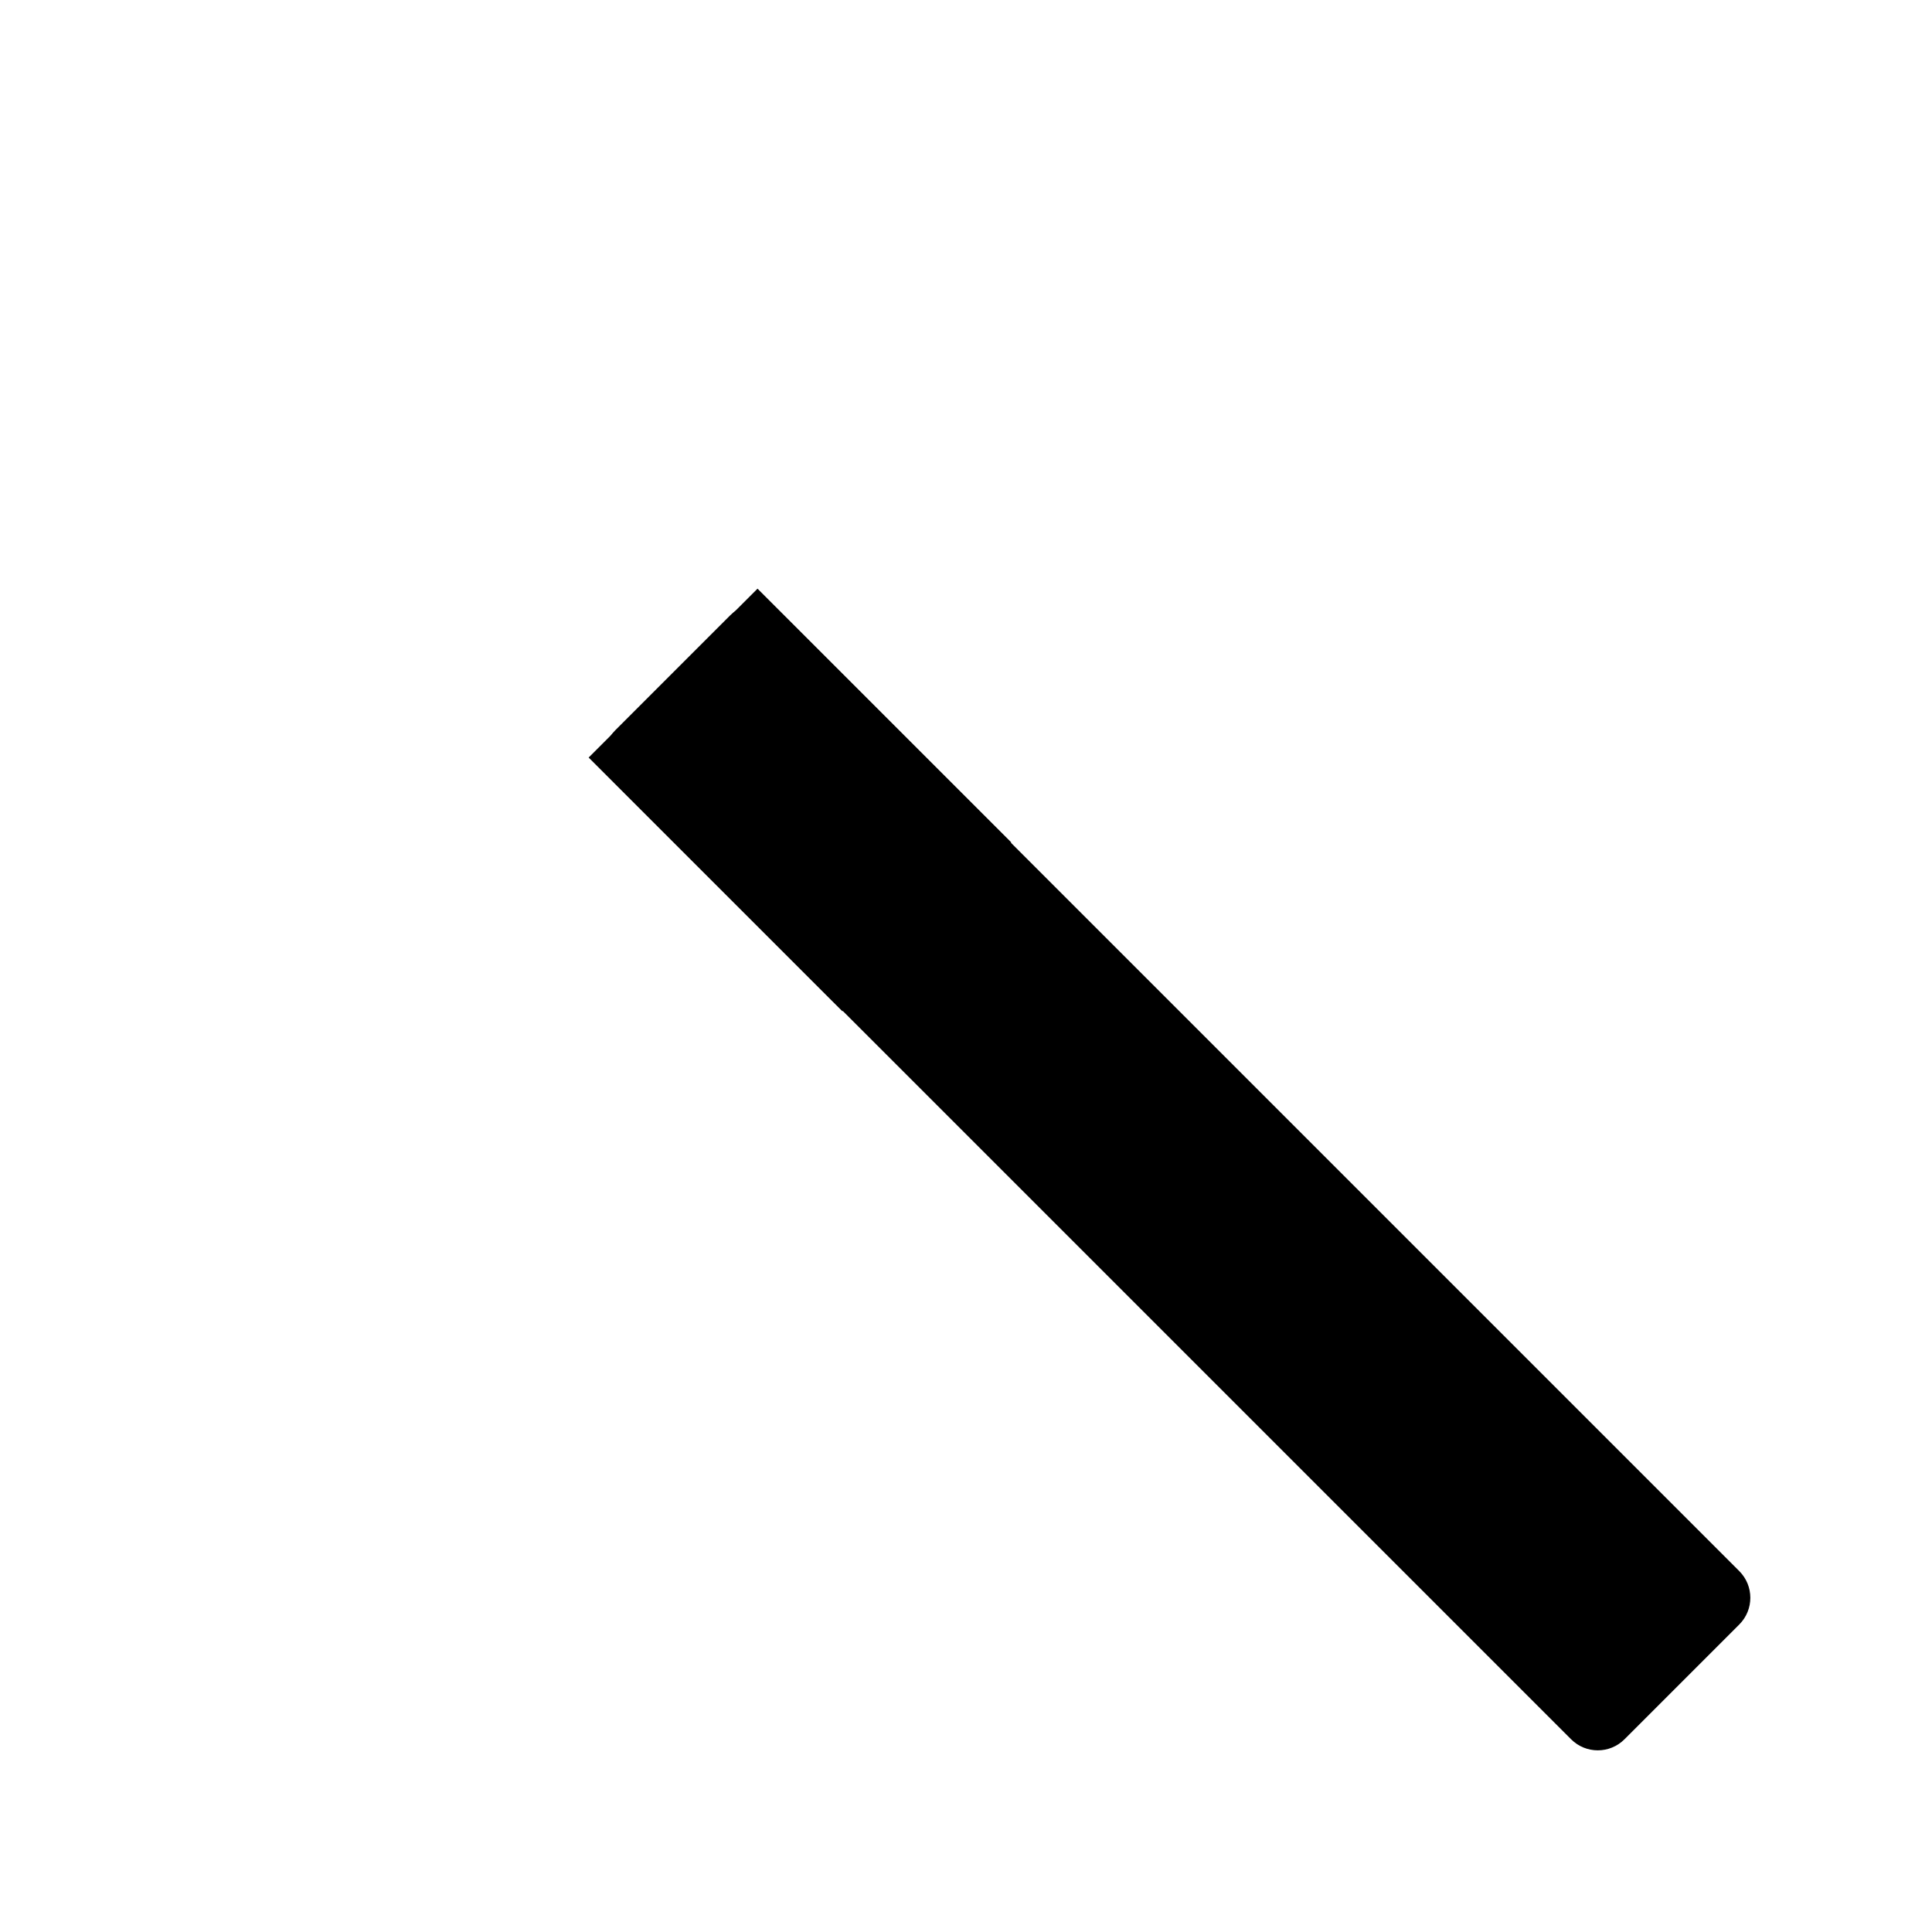
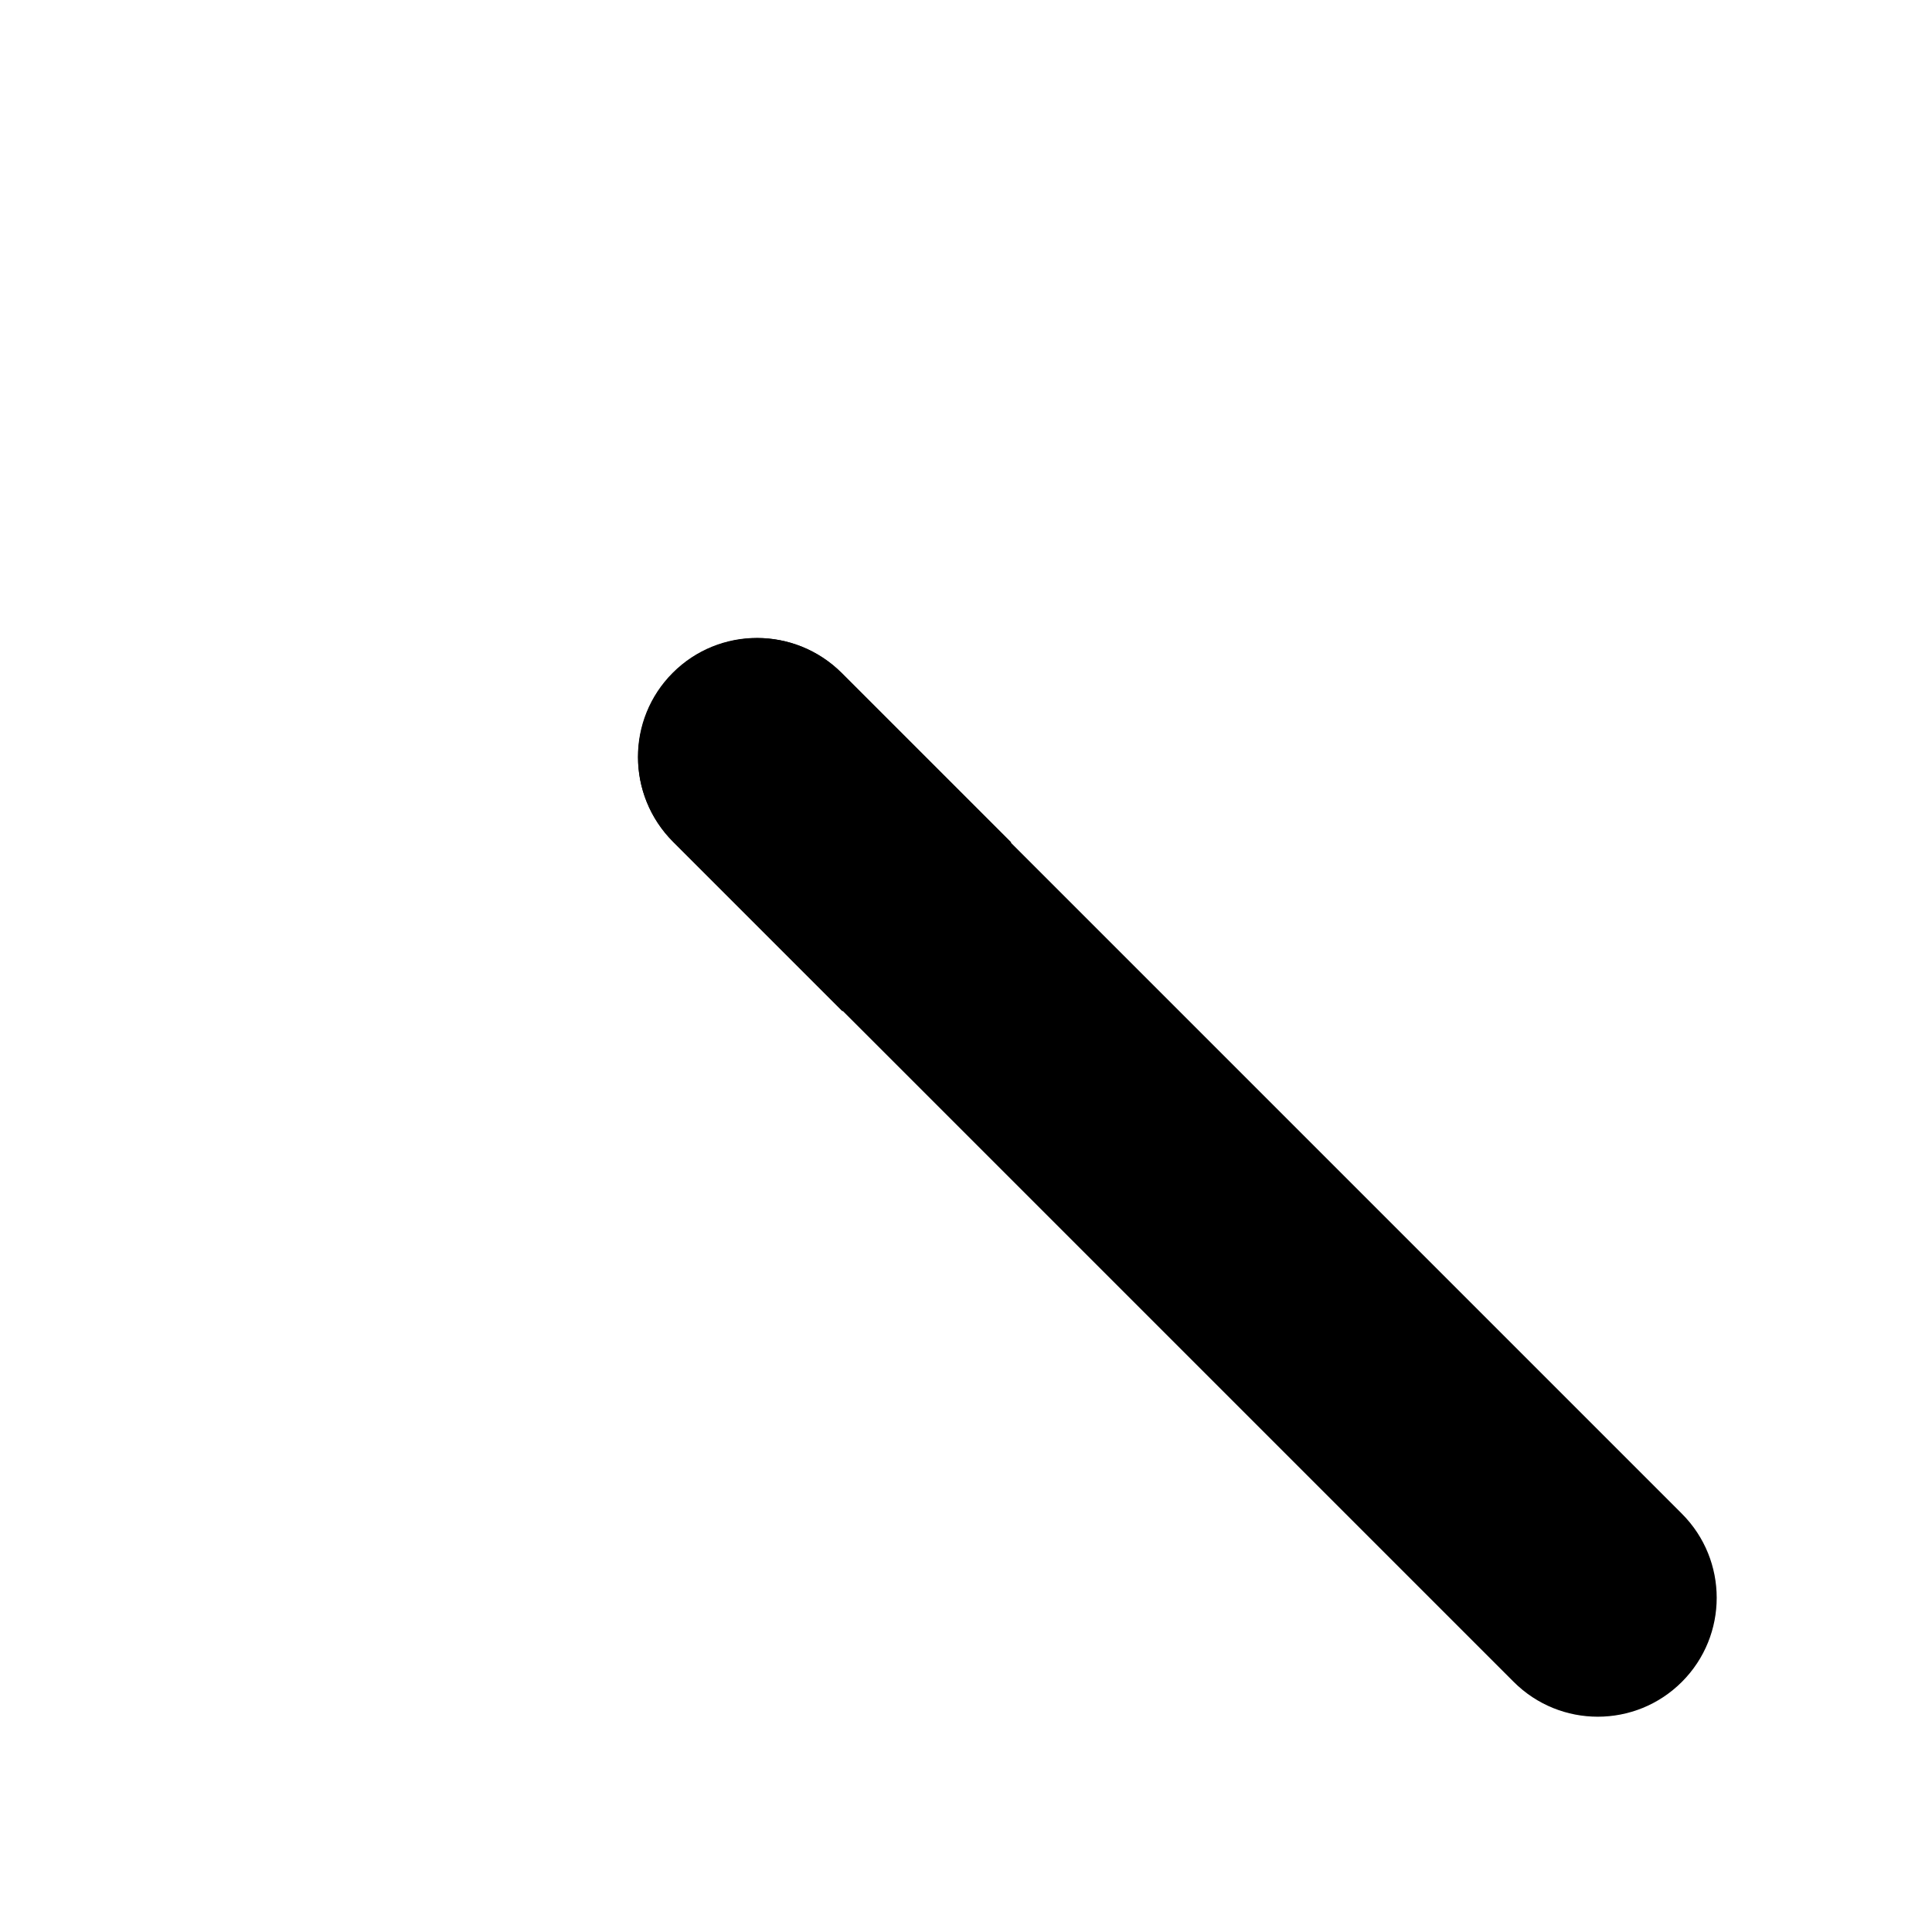
- <svg xmlns="http://www.w3.org/2000/svg" class="ionicon" viewBox="0 0 512 512">
-   <rect x="280.48" y="122.9" width="63.03" height="378.2" rx="10" ry="10" transform="rotate(-45 312.002 311.994)" stroke-miterlimit="10" class="ionicon-fill-none ionicon-stroke-width" />
-   <path d="M156 200.757l44.753-44.753L268 223.25l-44.753 44.753z" />
-   <path stroke-linecap="round" stroke-miterlimit="10" d="M48 192h48M90.18 90.18l33.94 33.94M192 48v48M293.82 90.18l-33.94 33.94M124.12 259.88l-33.94 33.94" class="ionicon-stroke-width" />
+ <svg xmlns="http://www.w3.org/2000/svg" viewBox="0 0 512 512" class="ionicon">
+   <rect stroke-miterlimit="10" x="280.48" y="122.9" width="63.03" height="378.2" rx="31.52" transform="rotate(-45 312.002 311.994)" class="ionicon-fill-none ionicon-stroke-width" />
+   <path d="M178.38 178.38a31.64 31.64 0 000 44.75L223.25 268 268 223.25l-44.87-44.87a31.64 31.64 0 00-44.75 0z" />
+   <path stroke-miterlimit="10" stroke-linecap="round" d="M48 192h48M90.18 90.18l33.94 33.94M192 48v48M293.82 90.18l-33.94 33.94M124.12 259.88l-33.94 33.94" class="ionicon-stroke-width" />
</svg>
